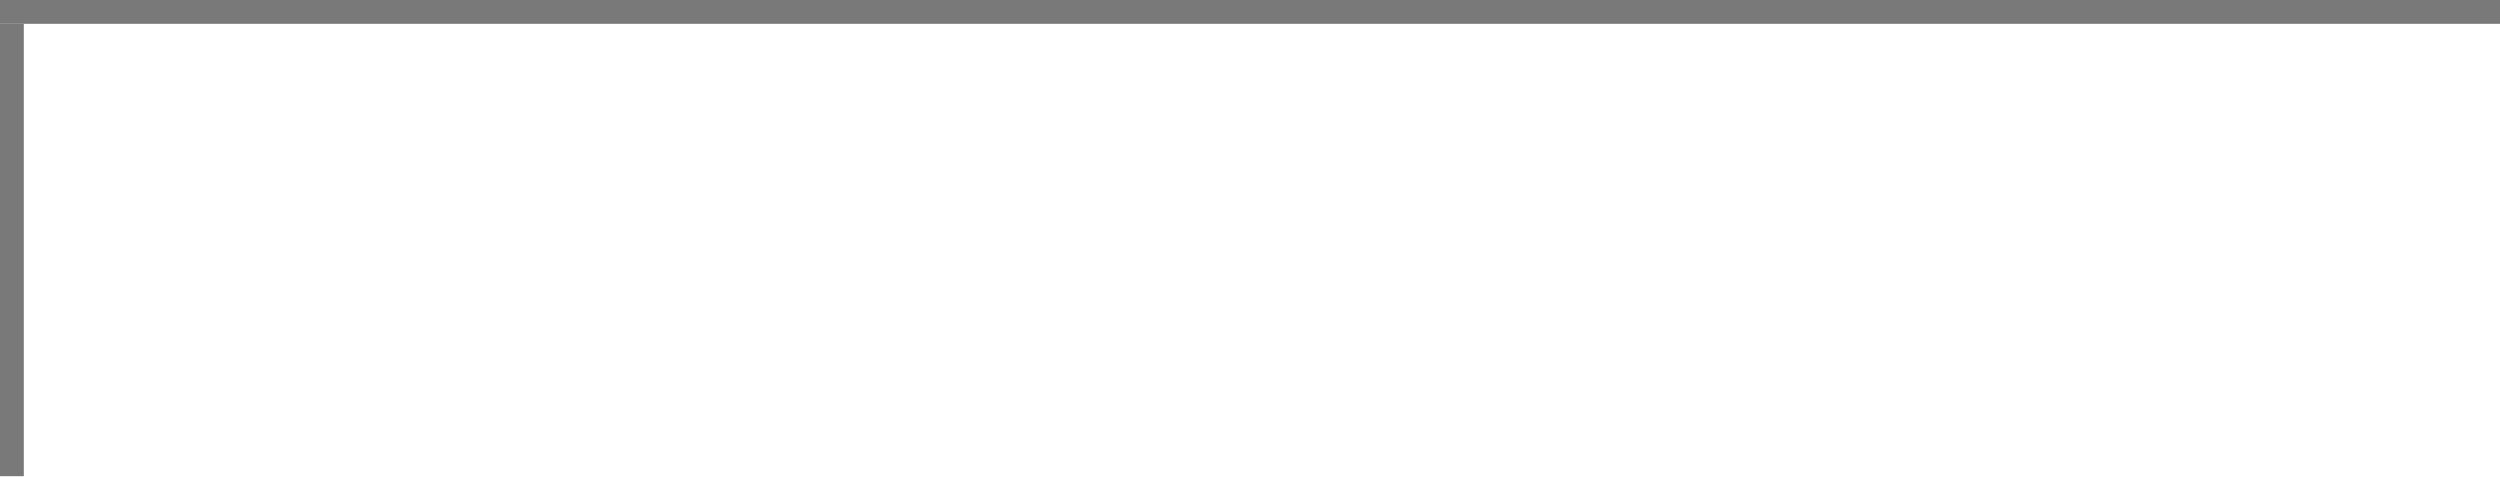
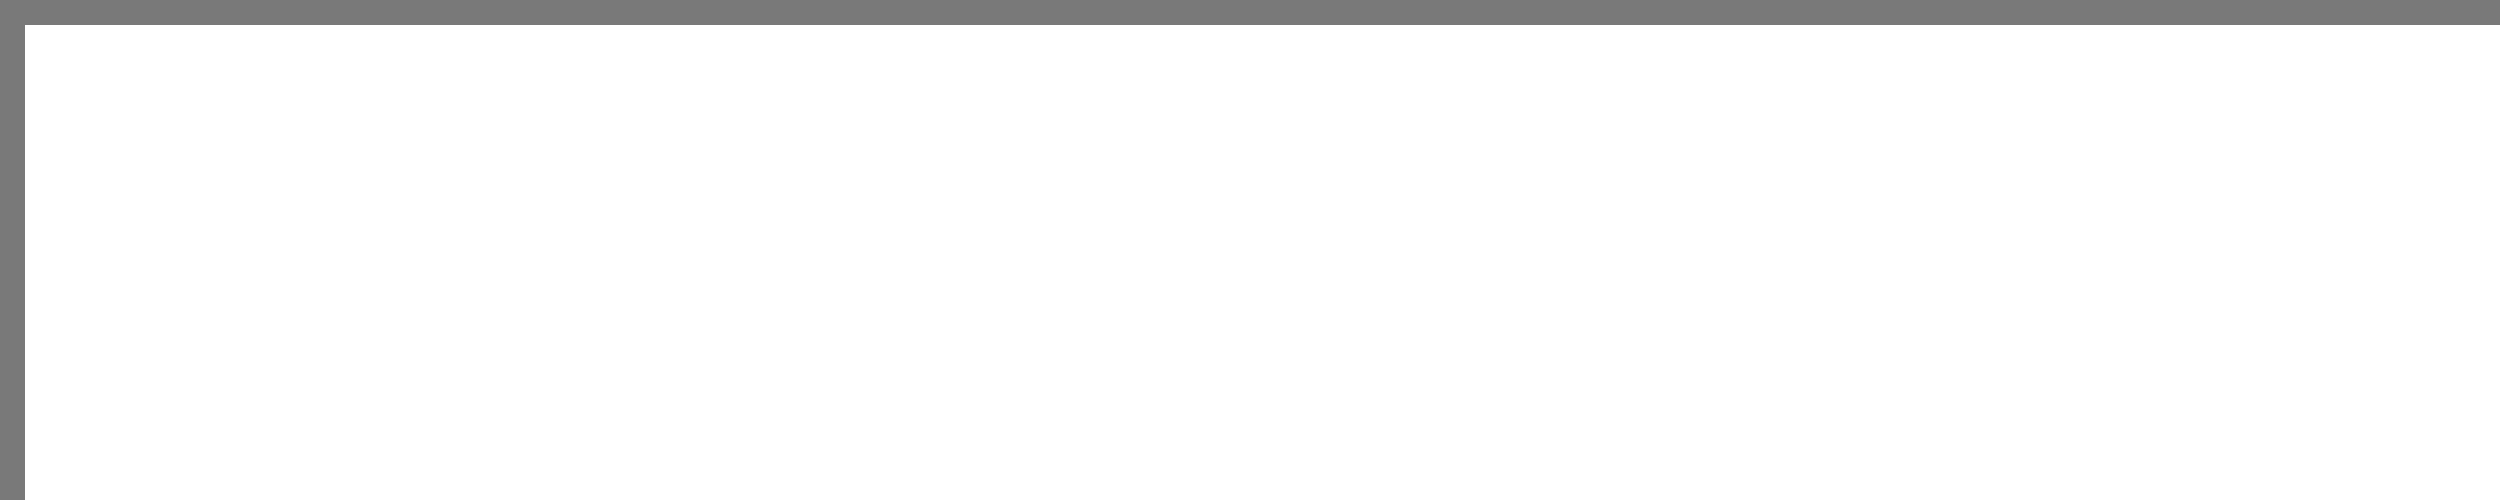
- <svg xmlns="http://www.w3.org/2000/svg" version="1.1" width="105px" height="20px" viewBox="706 109 105 20">
-   <path d="M 1 1  L 105 1  L 105 20  L 1 20  L 1 1  Z " fill-rule="nonzero" fill="rgba(255, 255, 255, 1)" stroke="none" transform="matrix(1 0 0 1 706 109 )" class="fill" />
-   <path d="M 0.5 1  L 0.5 20  " stroke-width="1" stroke-dasharray="0" stroke="rgba(121, 121, 121, 1)" fill="none" transform="matrix(1 0 0 1 706 109 )" class="stroke" />
-   <path d="M 0 0.5  L 105 0.5  " stroke-width="1" stroke-dasharray="0" stroke="rgba(121, 121, 121, 1)" fill="none" transform="matrix(1 0 0 1 706 109 )" class="stroke" />
+ <svg xmlns="http://www.w3.org/2000/svg" version="1.1" width="100px" height="20px" viewBox="106 89 100 20">
+   <path d="M 1 1  L 100 1  L 100 20  L 1 20  L 1 1  Z " fill-rule="nonzero" fill="rgba(255, 255, 255, 1)" stroke="none" transform="matrix(1 0 0 1 106 89 )" class="fill" />
+   <path d="M 0.5 1  L 0.5 20  " stroke-width="1" stroke-dasharray="0" stroke="rgba(121, 121, 121, 1)" fill="none" transform="matrix(1 0 0 1 106 89 )" class="stroke" />
+   <path d="M 0 0.5  L 100 0.5  " stroke-width="1" stroke-dasharray="0" stroke="rgba(121, 121, 121, 1)" fill="none" transform="matrix(1 0 0 1 106 89 )" class="stroke" />
</svg>
